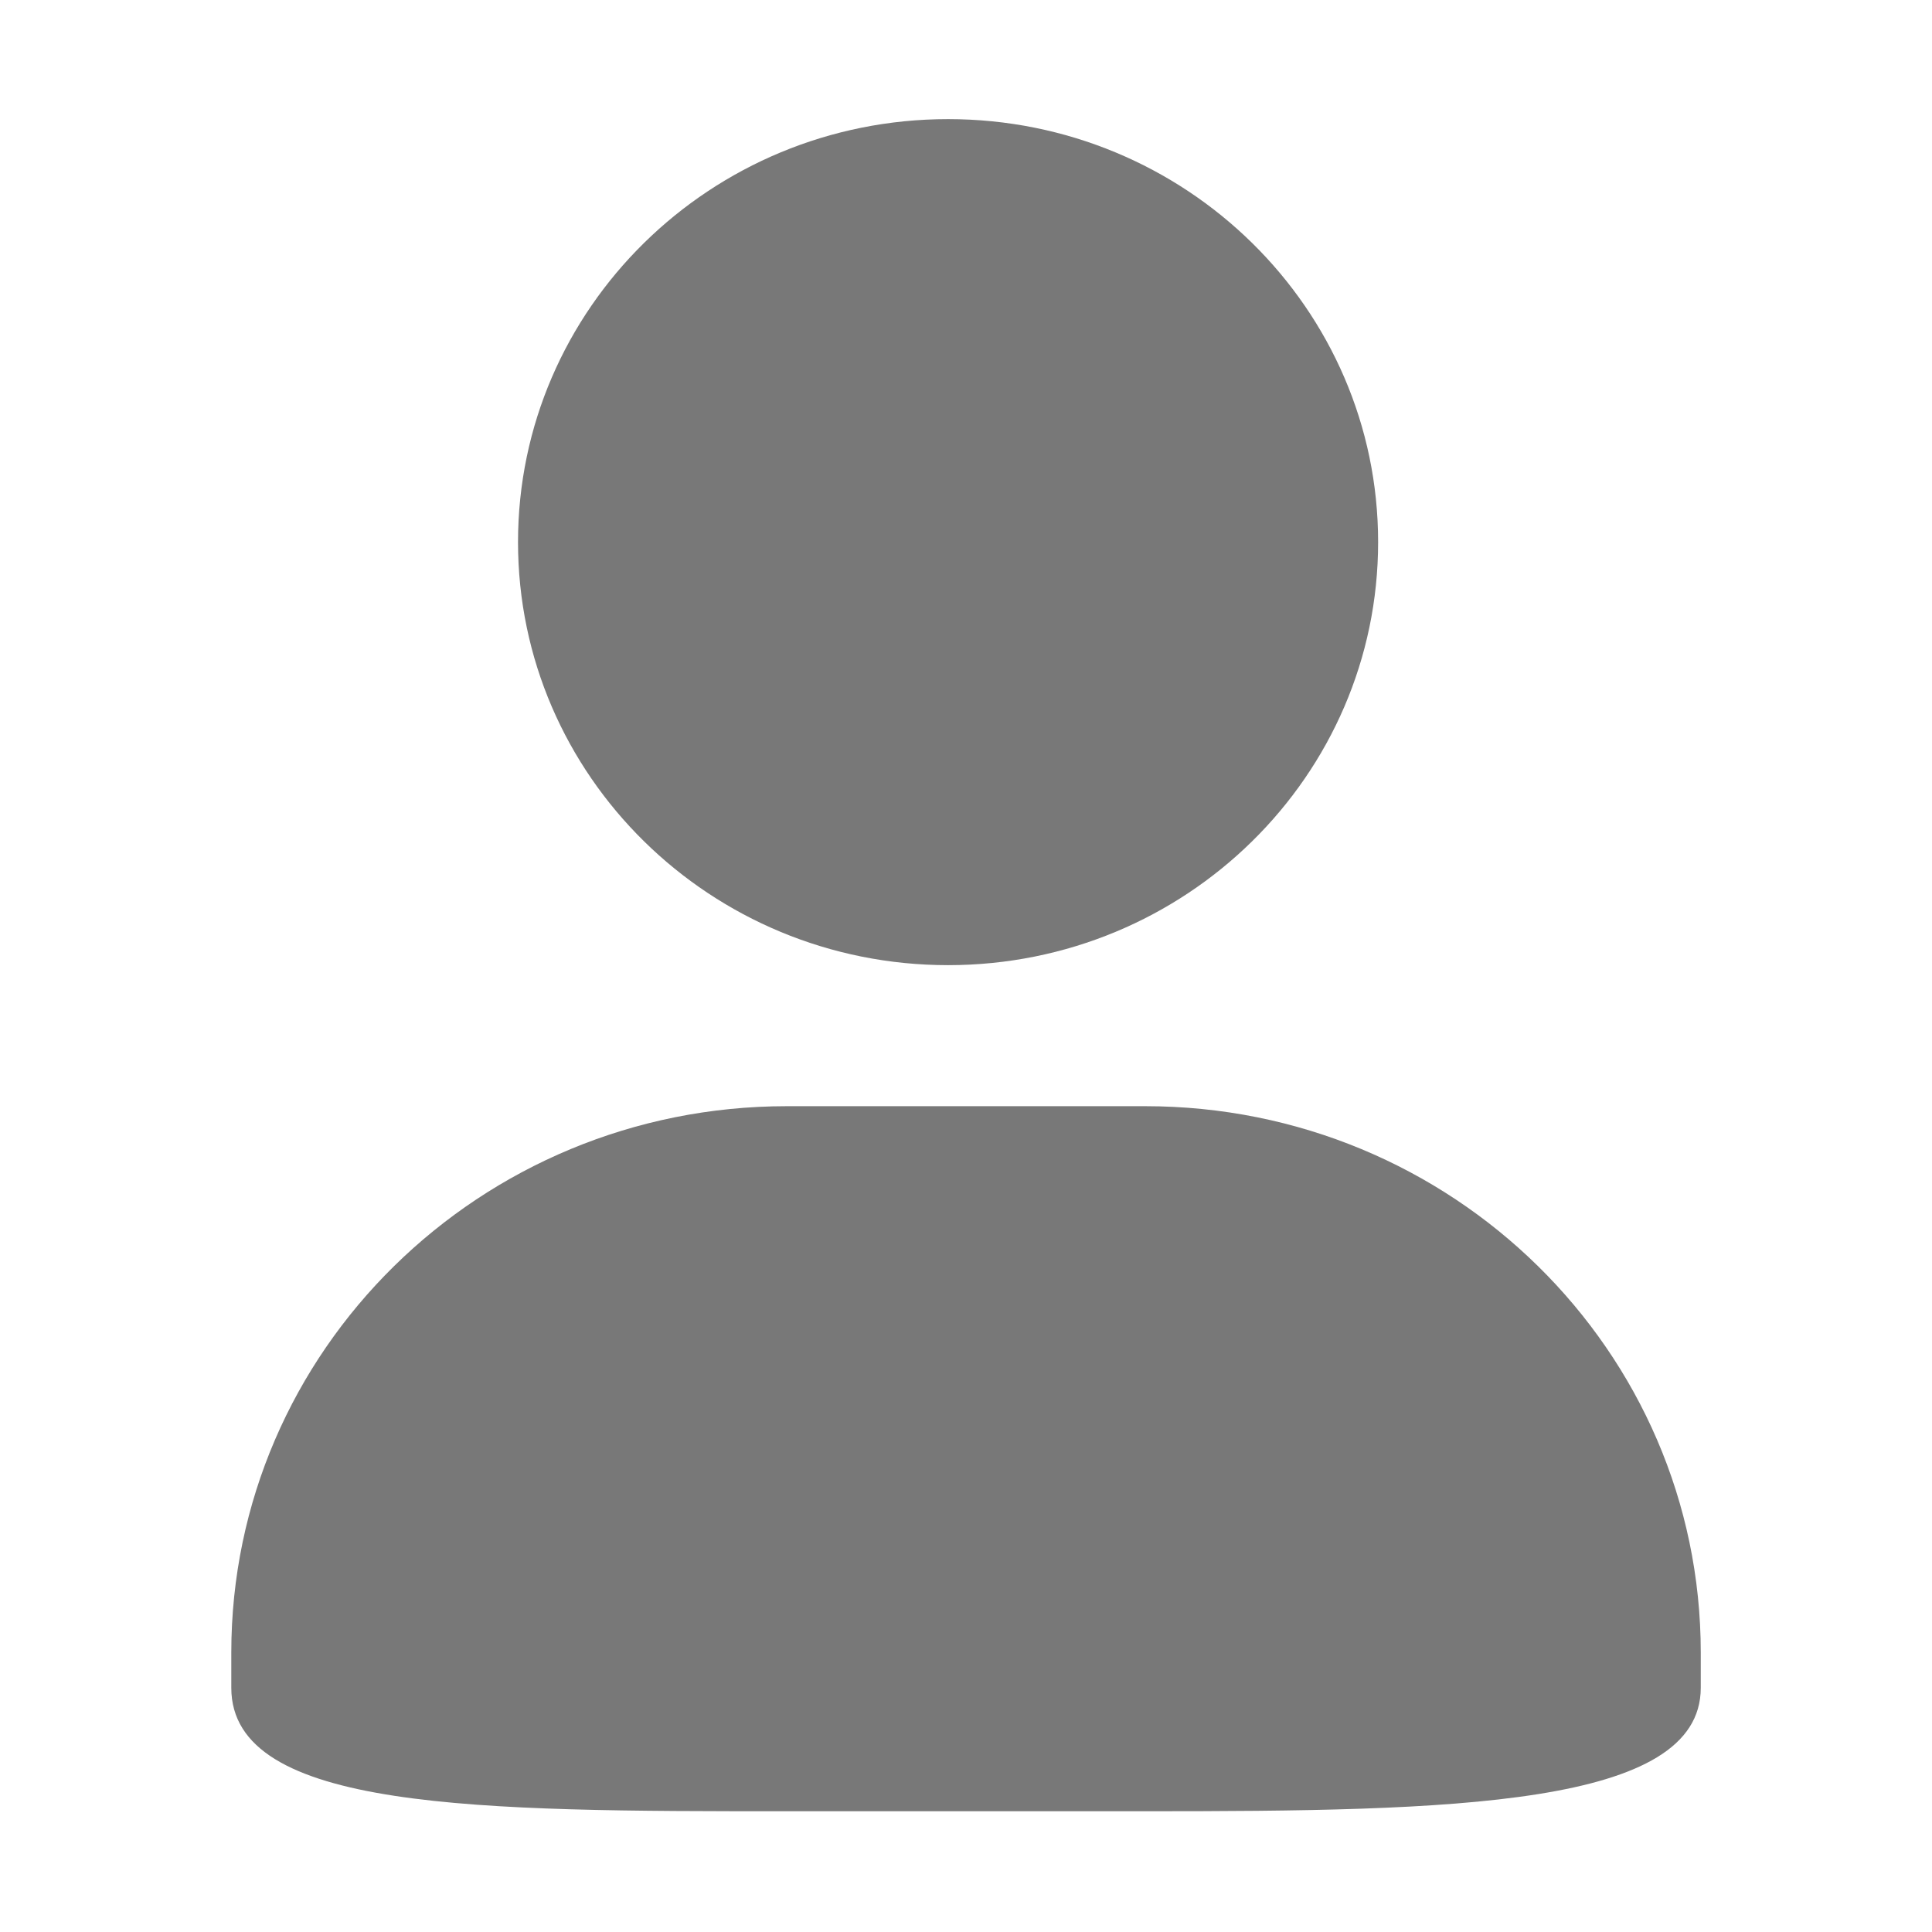
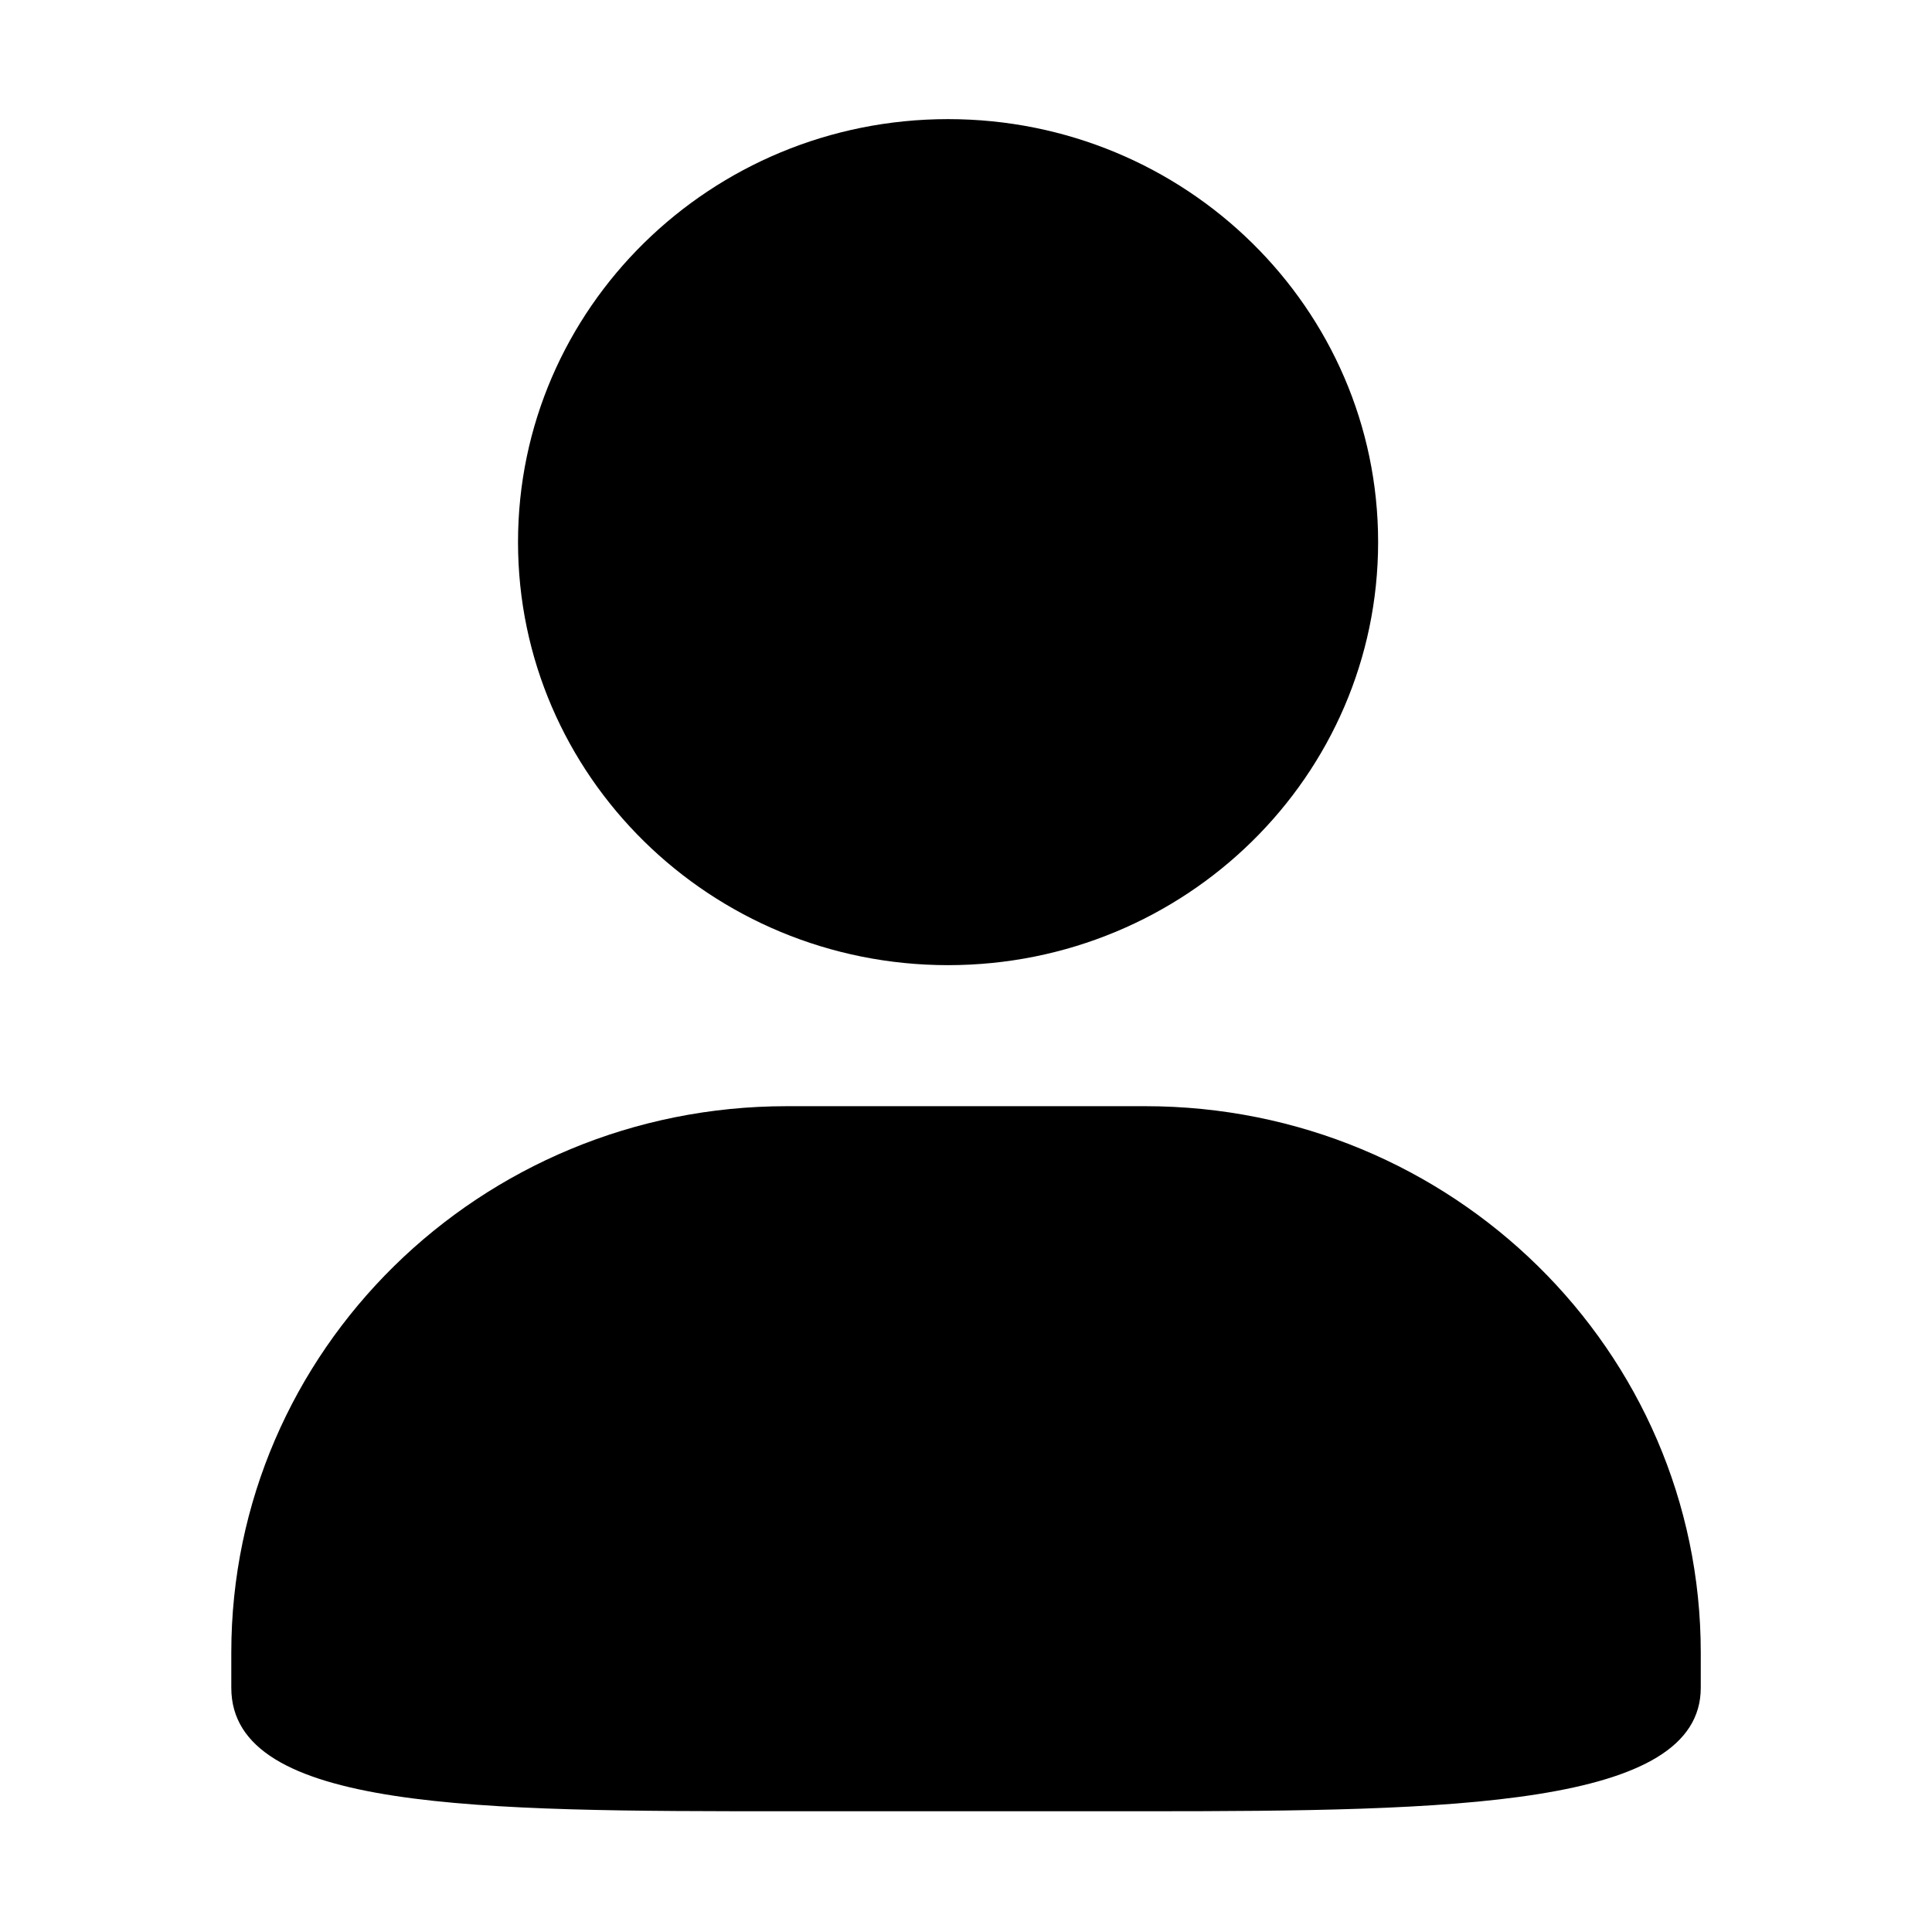
<svg xmlns="http://www.w3.org/2000/svg" t="1522480164153" class="icon" style="" viewBox="0 0 1024 1024" version="1.1" p-id="1251" width="64" height="64">
  <defs>
    <style type="text/css" />
  </defs>
-   <path d="M502.496 63.136c125.888 0 227.936 100.384 227.936 224.192 0 123.84-102.048 224.224-227.936 224.224-125.888 0-227.936-100.384-227.936-224.224C274.56 163.488 376.64 63.136 502.496 63.136L502.496 63.136zM502.496 63.136c125.888 0 227.936 100.384 227.936 224.192 0 123.84-102.048 224.224-227.936 224.224-125.888 0-227.936-100.384-227.936-224.224C274.56 163.488 376.64 63.136 502.496 63.136L502.496 63.136zM417.024 586.304l189.984 0c162.624 0 294.432 129.632 294.432 289.6l0 18.656c0 63.04-131.84 65.44-294.432 65.44l-189.984 0c-162.624 0-294.432-0.096-294.432-65.44l0-18.656C122.592 715.936 254.4 586.304 417.024 586.304L417.024 586.304zM417.024 586.304" p-id="1252" fill="#787878" />
+   <path d="M502.496 63.136c125.888 0 227.936 100.384 227.936 224.192 0 123.84-102.048 224.224-227.936 224.224-125.888 0-227.936-100.384-227.936-224.224C274.56 163.488 376.64 63.136 502.496 63.136L502.496 63.136zM502.496 63.136c125.888 0 227.936 100.384 227.936 224.192 0 123.84-102.048 224.224-227.936 224.224-125.888 0-227.936-100.384-227.936-224.224C274.56 163.488 376.64 63.136 502.496 63.136L502.496 63.136zM417.024 586.304l189.984 0c162.624 0 294.432 129.632 294.432 289.6l0 18.656c0 63.04-131.84 65.44-294.432 65.44l-189.984 0c-162.624 0-294.432-0.096-294.432-65.44l0-18.656C122.592 715.936 254.4 586.304 417.024 586.304L417.024 586.304zM417.024 586.304" p-id="1252" />
</svg>
